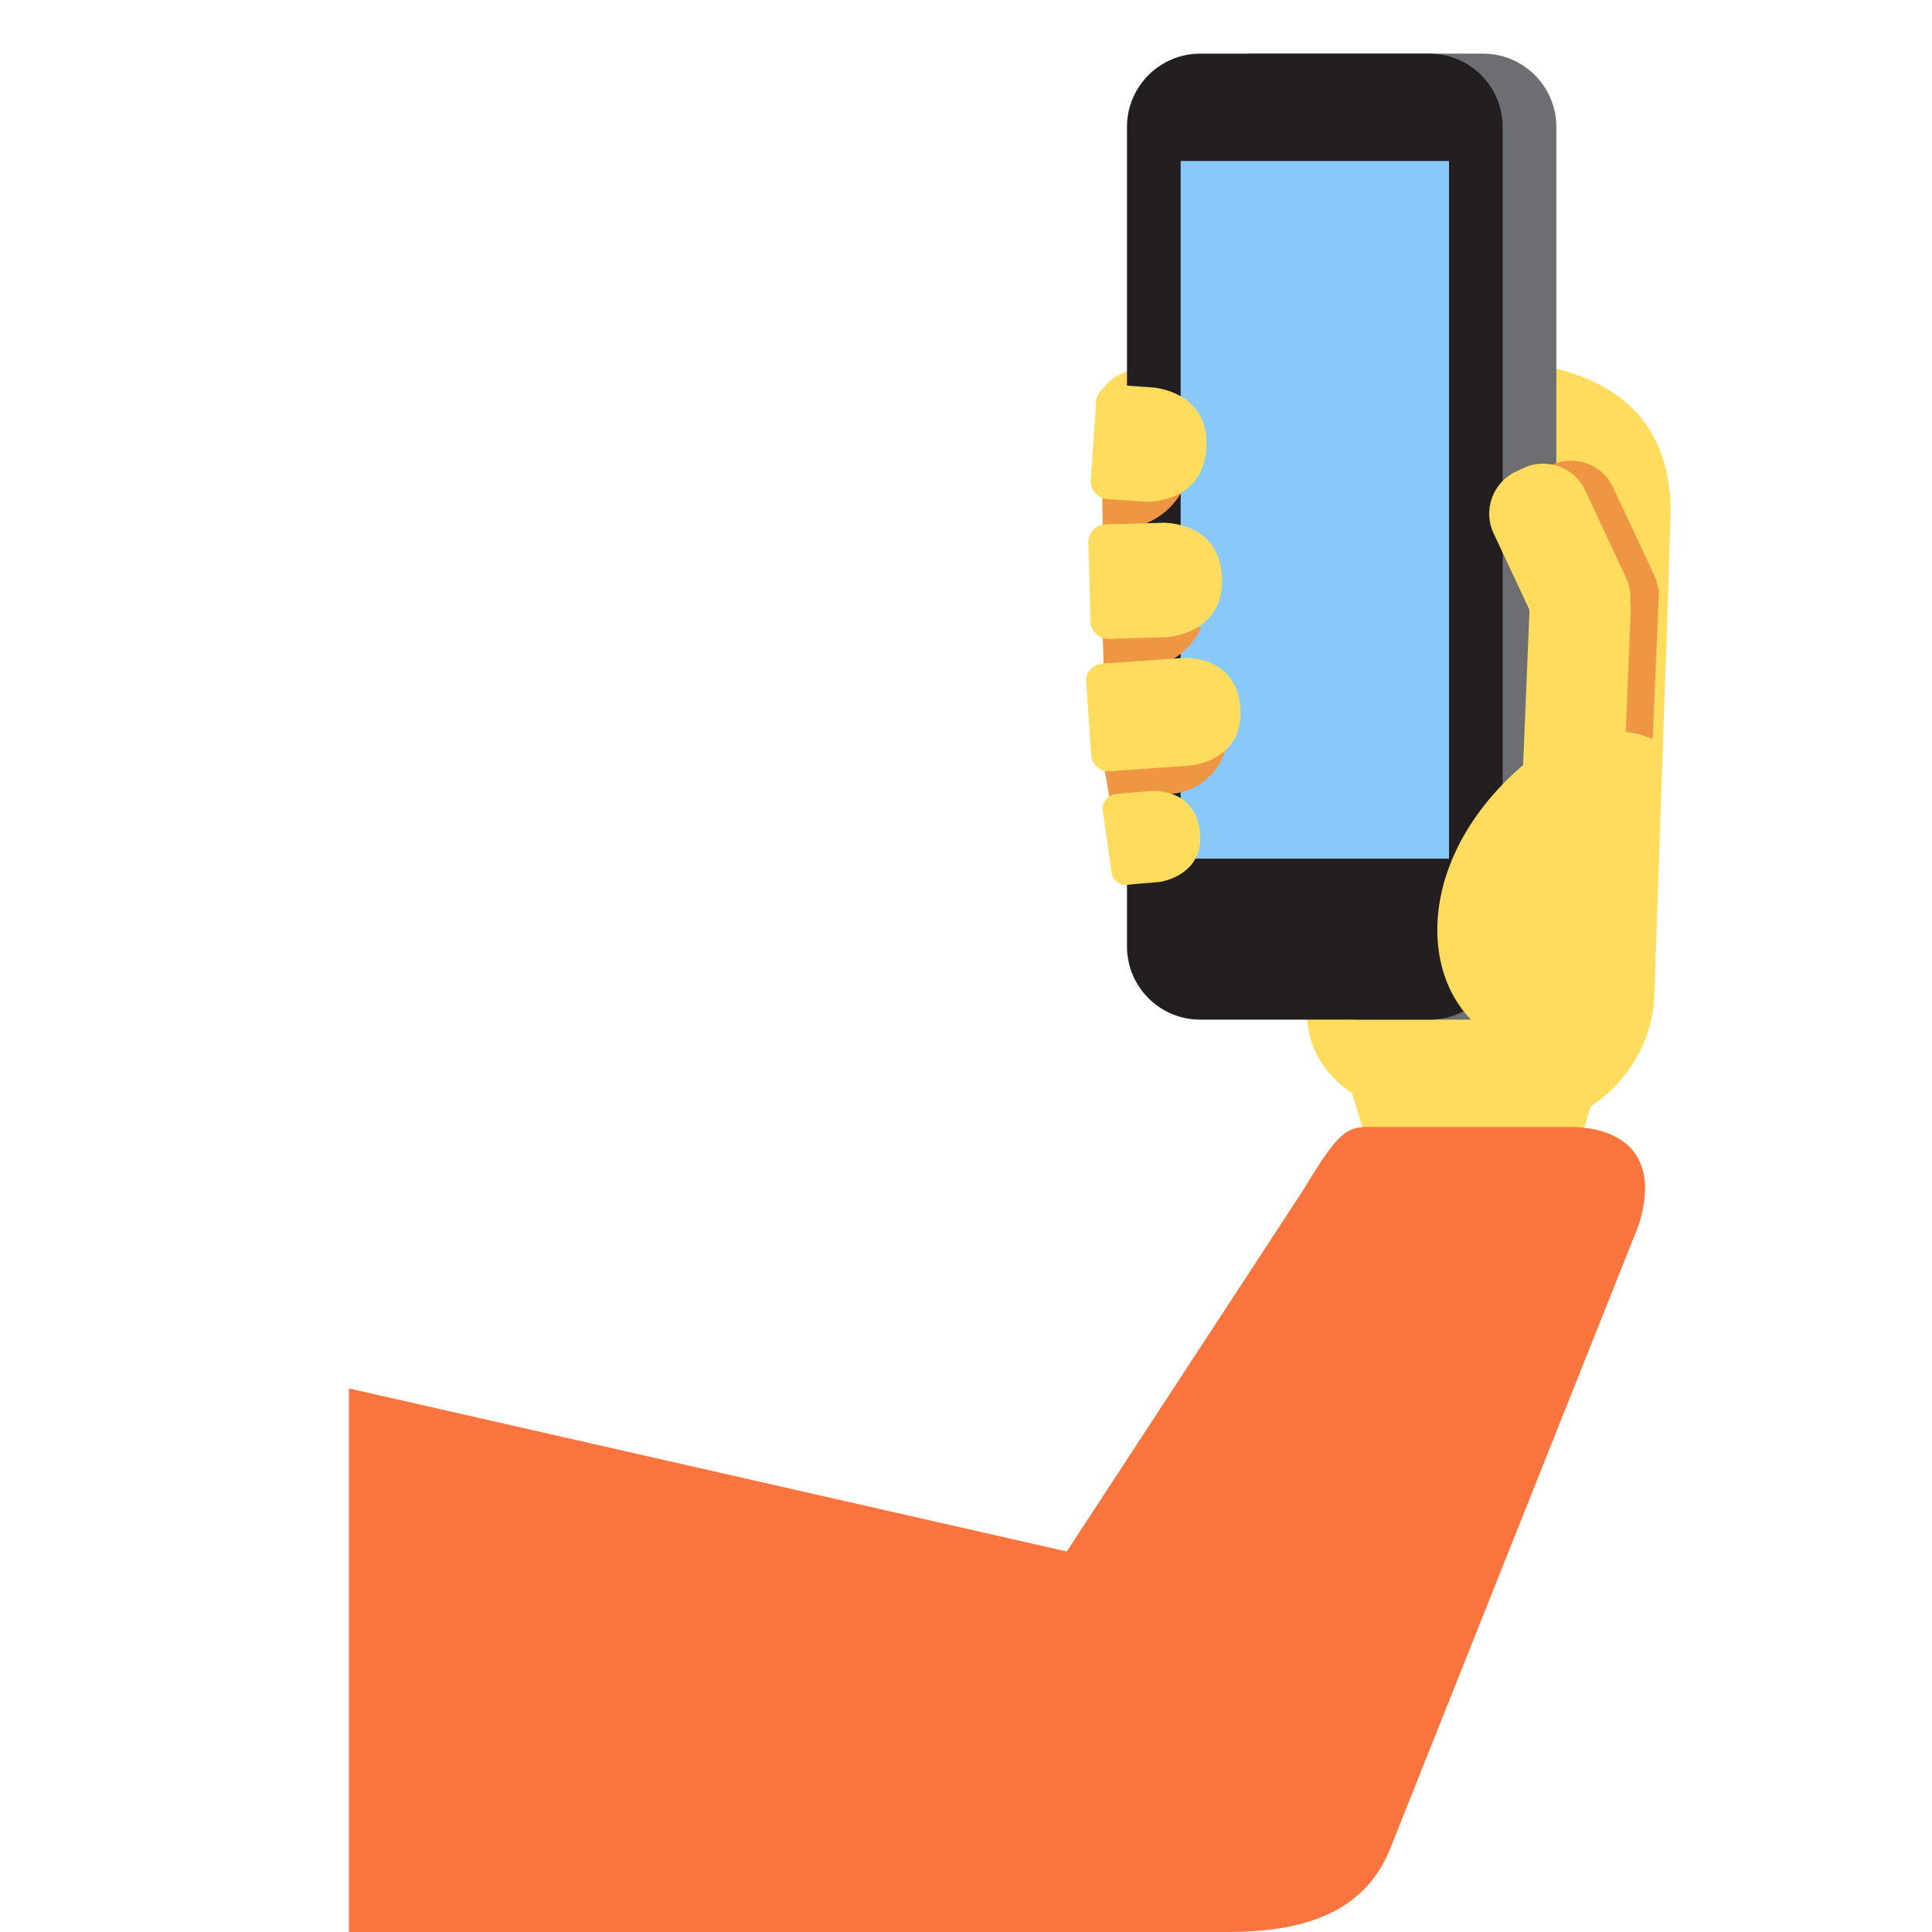
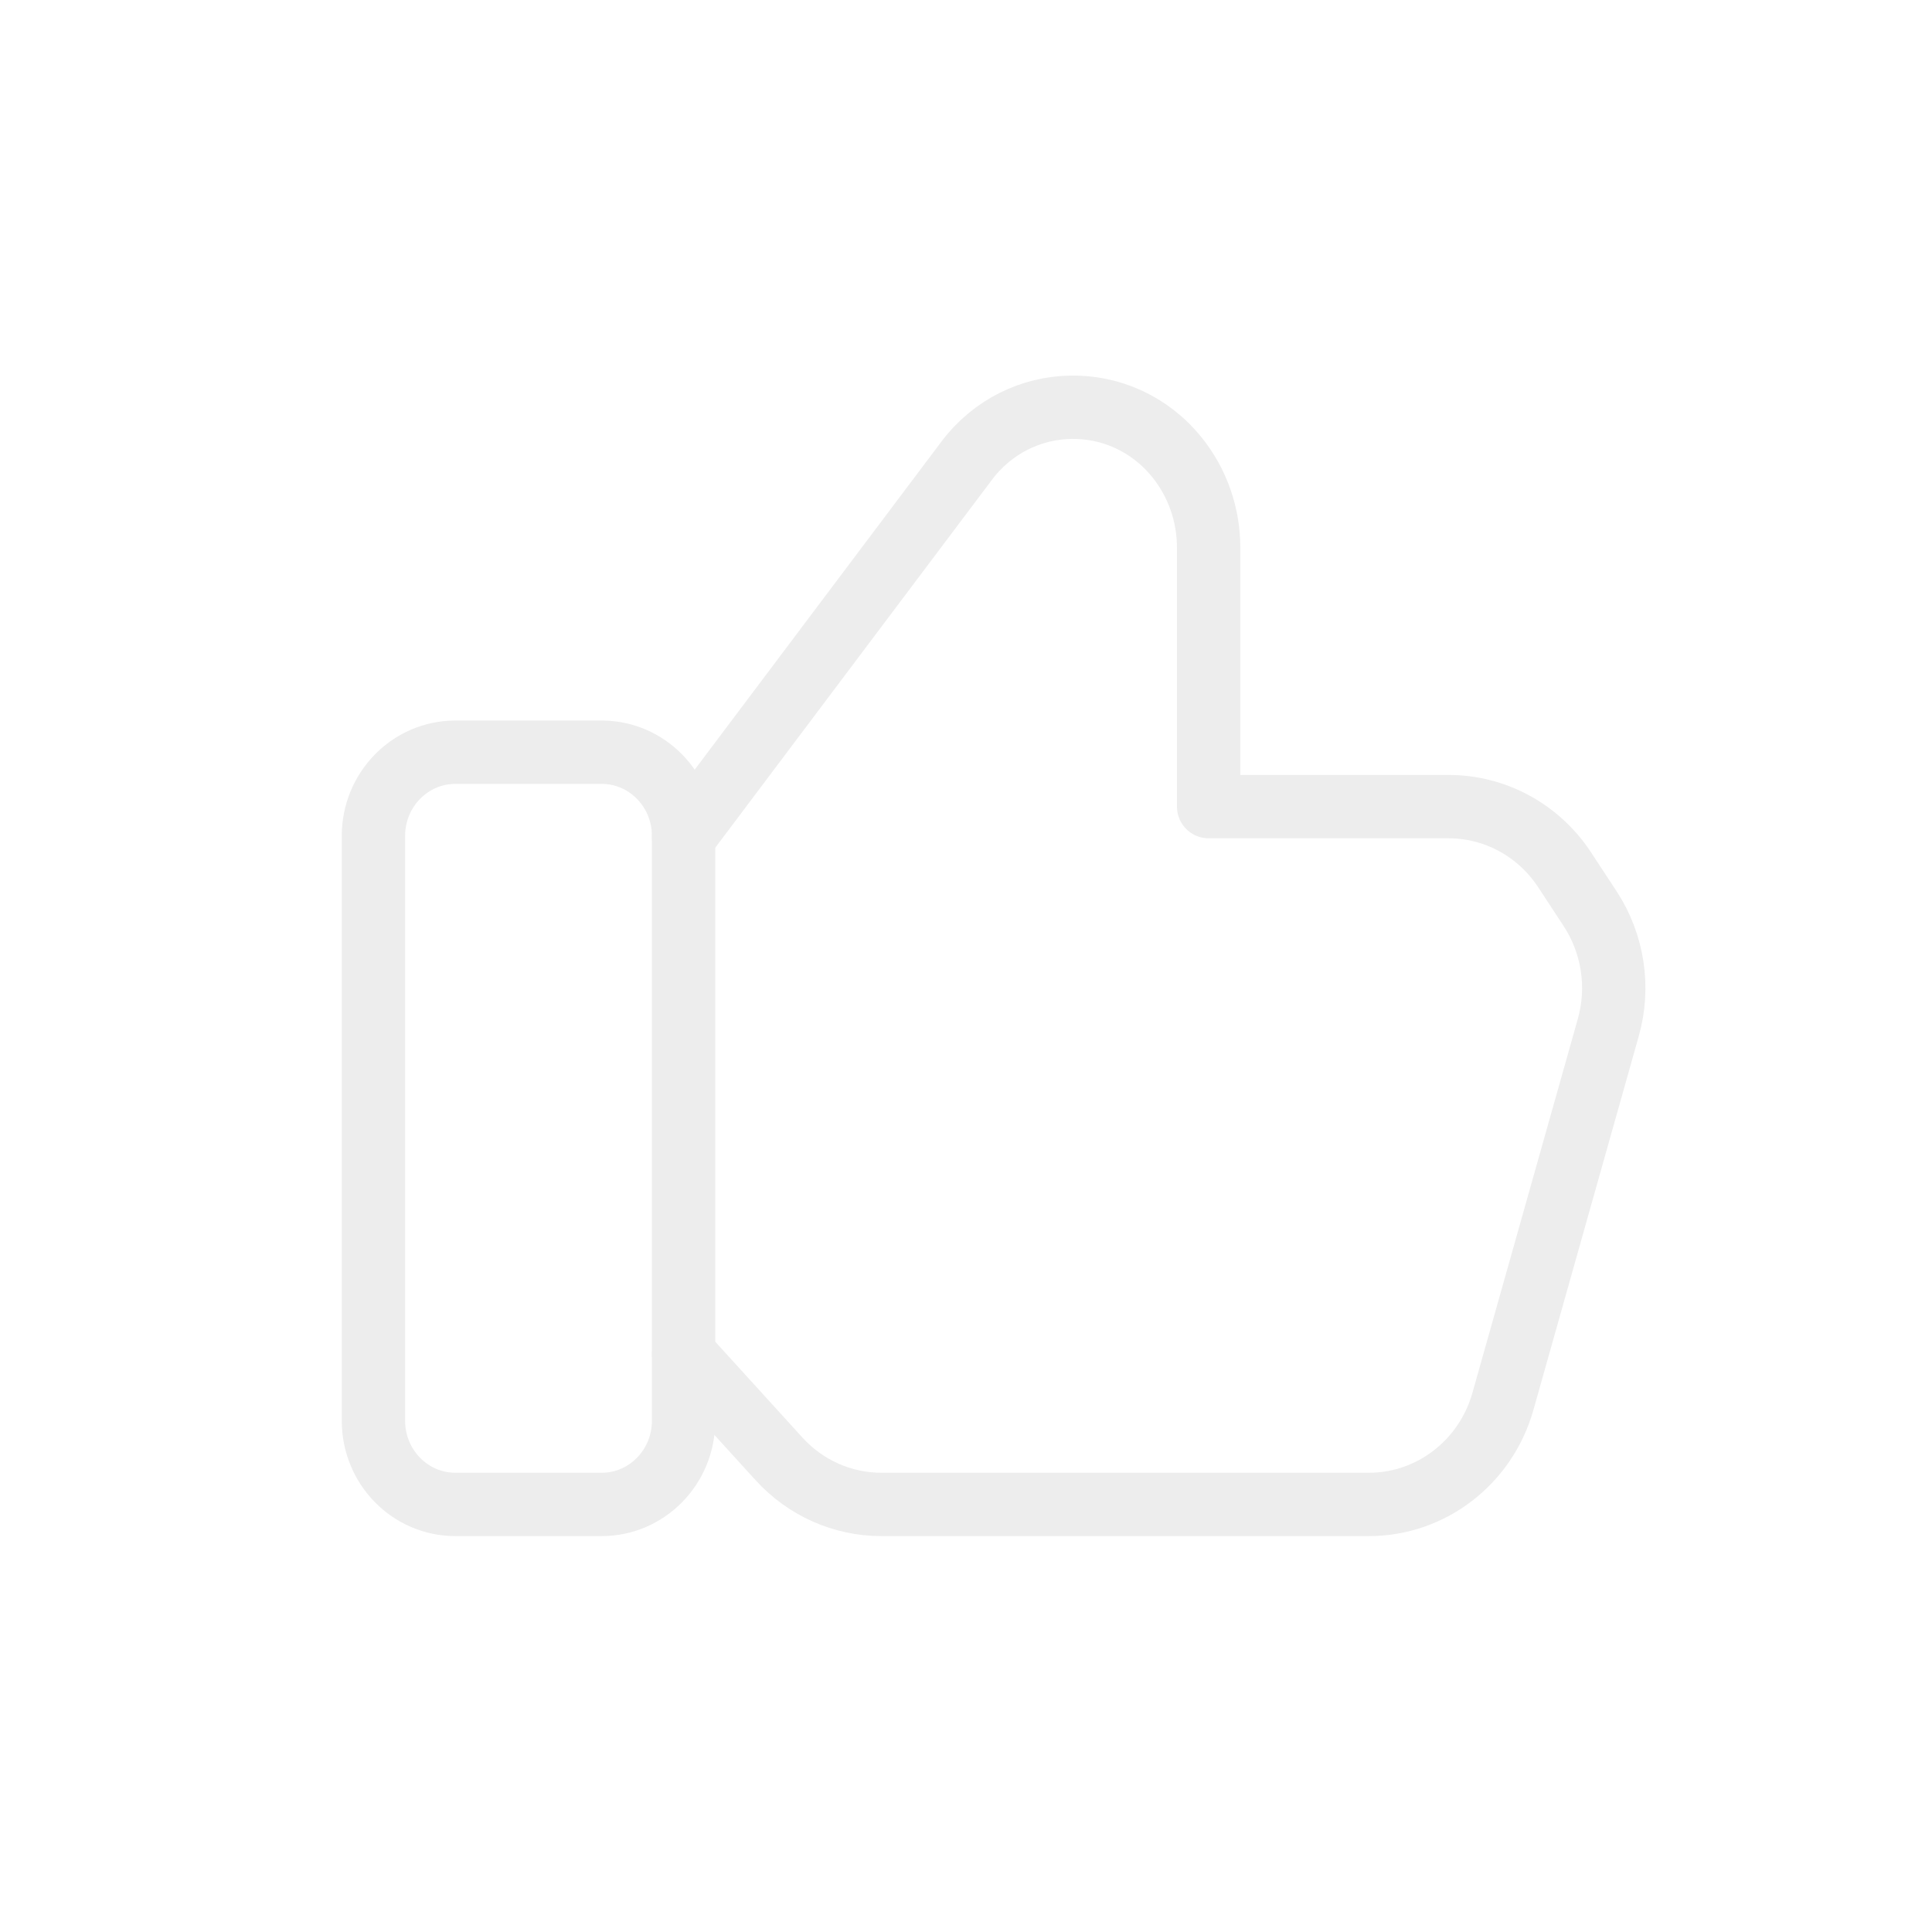
<svg xmlns="http://www.w3.org/2000/svg" width="61" height="61" viewBox="0 0 61 61" fill="none">
-   <path d="M48.095 11.443C48.095 11.443 43.995 11.438 43.525 14.83L41.322 31.197C40.692 34.894 44.937 35.665 47.49 35.717C50.044 35.77 52.169 33.831 52.236 31.386L52.413 26.225L52.672 18.62L52.748 16.165C52.748 14.118 51.865 11.932 48.095 11.443Z" fill="#FFDC5D" />
-   <path d="M49.562 37.119H43.473L42.626 34.313H50.41L49.562 37.119ZM34.607 12.719C34.607 12.719 34.851 11.424 36.89 11.566L36.327 13.347L34.607 12.719Z" fill="#FFDC5D" />
-   <path d="M49.139 4.007C49.139 2.73 48.104 1.694 46.826 1.694H39.591C38.313 1.694 37.278 2.73 37.278 4.007V29.881C37.278 31.159 41.702 32.194 42.98 32.194H46.826C48.104 32.194 49.139 31.159 49.139 29.881V4.007Z" fill="#6D6E71" />
-   <path d="M47.444 4.007C47.444 2.73 46.409 1.694 45.132 1.694H37.896C36.619 1.694 35.583 2.73 35.583 4.007V29.881C35.583 31.159 36.619 32.194 37.896 32.194H45.132C46.409 32.194 47.444 31.159 47.444 29.881V4.007Z" fill="#231F20" />
-   <path d="M37.278 5.083H45.75V27.111H37.278V5.083Z" fill="#88C9F9" />
-   <path d="M34.814 23.953L35.036 25.215L35.946 25.139L36.961 25.067C37.791 25.008 38.459 24.441 38.693 23.692L34.814 23.953ZM34.814 19.901L34.848 21.138L35.951 21.126C36.841 21.101 37.59 20.56 37.937 19.801L34.814 19.901ZM34.797 15.411L34.816 16.626L35.194 16.678C36.081 16.739 36.88 16.275 37.298 15.553L34.797 15.411ZM51.081 17.688L50.811 17.676C50.008 17.644 49.324 18.274 49.29 19.078L49.166 23.324L52.158 23.88L52.382 18.622C52.175 18.098 51.677 17.712 51.081 17.688Z" fill="#EF9645" />
-   <path d="M51.518 20.093L51.274 20.206C50.545 20.547 49.671 20.23 49.33 19.501L48.038 16.738C47.697 16.009 48.014 15.135 48.742 14.794L48.986 14.681C49.715 14.34 50.589 14.657 50.93 15.386L52.223 18.149C52.563 18.878 52.246 19.752 51.518 20.093Z" fill="#EF9645" />
-   <path d="M49.691 27.394L49.422 27.382C48.619 27.348 47.988 26.664 48.02 25.861L48.295 19.191C48.329 18.388 49.014 17.758 49.817 17.79L50.086 17.802C50.889 17.836 51.52 18.52 51.487 19.323L51.213 25.993C51.181 26.798 50.496 27.428 49.691 27.394Z" fill="#FFDC5D" />
-   <path d="M50.639 20.189L50.395 20.303C49.666 20.643 48.791 20.327 48.451 19.598L47.156 16.834C46.816 16.106 47.133 15.231 47.861 14.891L48.105 14.776C48.834 14.435 49.708 14.752 50.049 15.48L51.342 18.244C51.684 18.973 51.367 19.849 50.639 20.189ZM52.219 23.349C50.889 22.787 49.442 23.139 48.875 23.543C43.983 27.006 44.703 32.367 48.115 33.108C50.877 33.706 51.813 31.771 51.813 31.771L52.121 26.227L52.219 23.349ZM35.322 25.061L35.639 27.93L36.607 27.847C36.607 27.847 37.1 27.784 37.476 27.447C37.74 27.211 37.947 26.843 37.883 26.254C37.723 24.82 36.29 24.978 36.29 24.978L35.322 25.061Z" fill="#FFDC5D" />
-   <path d="M35.666 27.926L35.614 27.933C35.365 27.969 35.131 27.792 35.095 27.543L34.821 25.593C34.785 25.344 34.962 25.11 35.211 25.074L35.263 25.068C35.512 25.032 35.746 25.208 35.782 25.457L36.056 27.408C36.092 27.657 35.916 27.891 35.666 27.926ZM35.066 24.348L37.584 24.17C37.584 24.17 38.225 24.12 38.693 23.69C38.984 23.421 39.209 23.004 39.162 22.352C39.042 20.654 37.344 20.774 37.344 20.774L36.661 20.823L35.646 20.894L34.828 20.952L35.066 24.348Z" fill="#FFDC5D" />
-   <path d="M35.097 24.346L35.034 24.351C34.738 24.371 34.479 24.146 34.456 23.849L34.292 21.531C34.272 21.235 34.497 20.976 34.794 20.953L34.856 20.948C35.153 20.928 35.412 21.154 35.434 21.45L35.599 23.768C35.619 24.064 35.394 24.326 35.097 24.346ZM35.105 20.167L35.004 20.171C34.699 20.179 34.441 19.937 34.433 19.63L34.363 17.128C34.355 16.823 34.597 16.565 34.904 16.556L35.005 16.553C35.31 16.545 35.568 16.787 35.577 17.094L35.646 19.596C35.654 19.901 35.412 20.159 35.105 20.167Z" fill="#FFDC5D" />
-   <path d="M36.829 20.118C36.829 20.118 37.435 20.089 37.935 19.722C38.298 19.456 38.606 19.018 38.584 18.261C38.533 16.455 36.727 16.506 36.727 16.506L35.824 16.531L34.953 16.555L35.055 20.169L36.829 20.118ZM36.158 15.84C36.158 15.84 36.764 15.87 37.298 15.553C37.684 15.325 38.033 14.918 38.086 14.162C38.211 12.359 36.408 12.234 36.408 12.234L35.507 12.171L35.256 12.154L35.005 15.76L36.158 15.84Z" fill="#FFDC5D" />
-   <path d="M35.056 15.763L34.955 15.757C34.65 15.735 34.418 15.469 34.438 15.164L34.611 12.666C34.633 12.361 34.899 12.129 35.204 12.149L35.305 12.156C35.61 12.178 35.843 12.444 35.822 12.749L35.649 15.247C35.627 15.553 35.361 15.786 35.056 15.763Z" fill="#FFDC5D" />
-   <path d="M49.562 35.583H43.137C42.441 35.583 42.149 35.927 41.107 37.635L33.682 48.986L11.014 43.837V61H38.743C41.002 61 43.035 60.48 43.886 58.387L51.736 38.688C52.457 36.431 51.167 35.583 49.562 35.583Z" fill="#FA743E" />
+   <path fill-rule="evenodd" clip-rule="evenodd" d="M18.998 47.5H14.377C12.949 47.5 11.791 46.318 11.791 44.86V26.39C11.791 24.933 12.949 23.75 14.377 23.75H18.998C20.425 23.75 21.583 24.933 21.583 26.39V44.86C21.583 46.318 20.425 47.5 18.998 47.5V47.5Z" stroke="#EDEDED" stroke-width="2" stroke-linecap="round" stroke-linejoin="round" />
+   <path d="M21.584 26.43L30.516 14.553C32.178 12.34 35.424 12.285 37.16 14.438V14.438C37.808 15.24 38.161 16.25 38.161 17.29V25.468H45.739C47.211 25.468 48.584 26.218 49.402 27.465L50.207 28.692C50.929 29.795 51.14 31.168 50.78 32.44L47.453 44.245C46.91 46.172 45.184 47.5 43.221 47.5H27.826C26.602 47.5 25.432 46.98 24.599 46.065L21.584 42.75" stroke="#EDEDED" stroke-width="2" stroke-linecap="round" stroke-linejoin="round" />
</svg>
